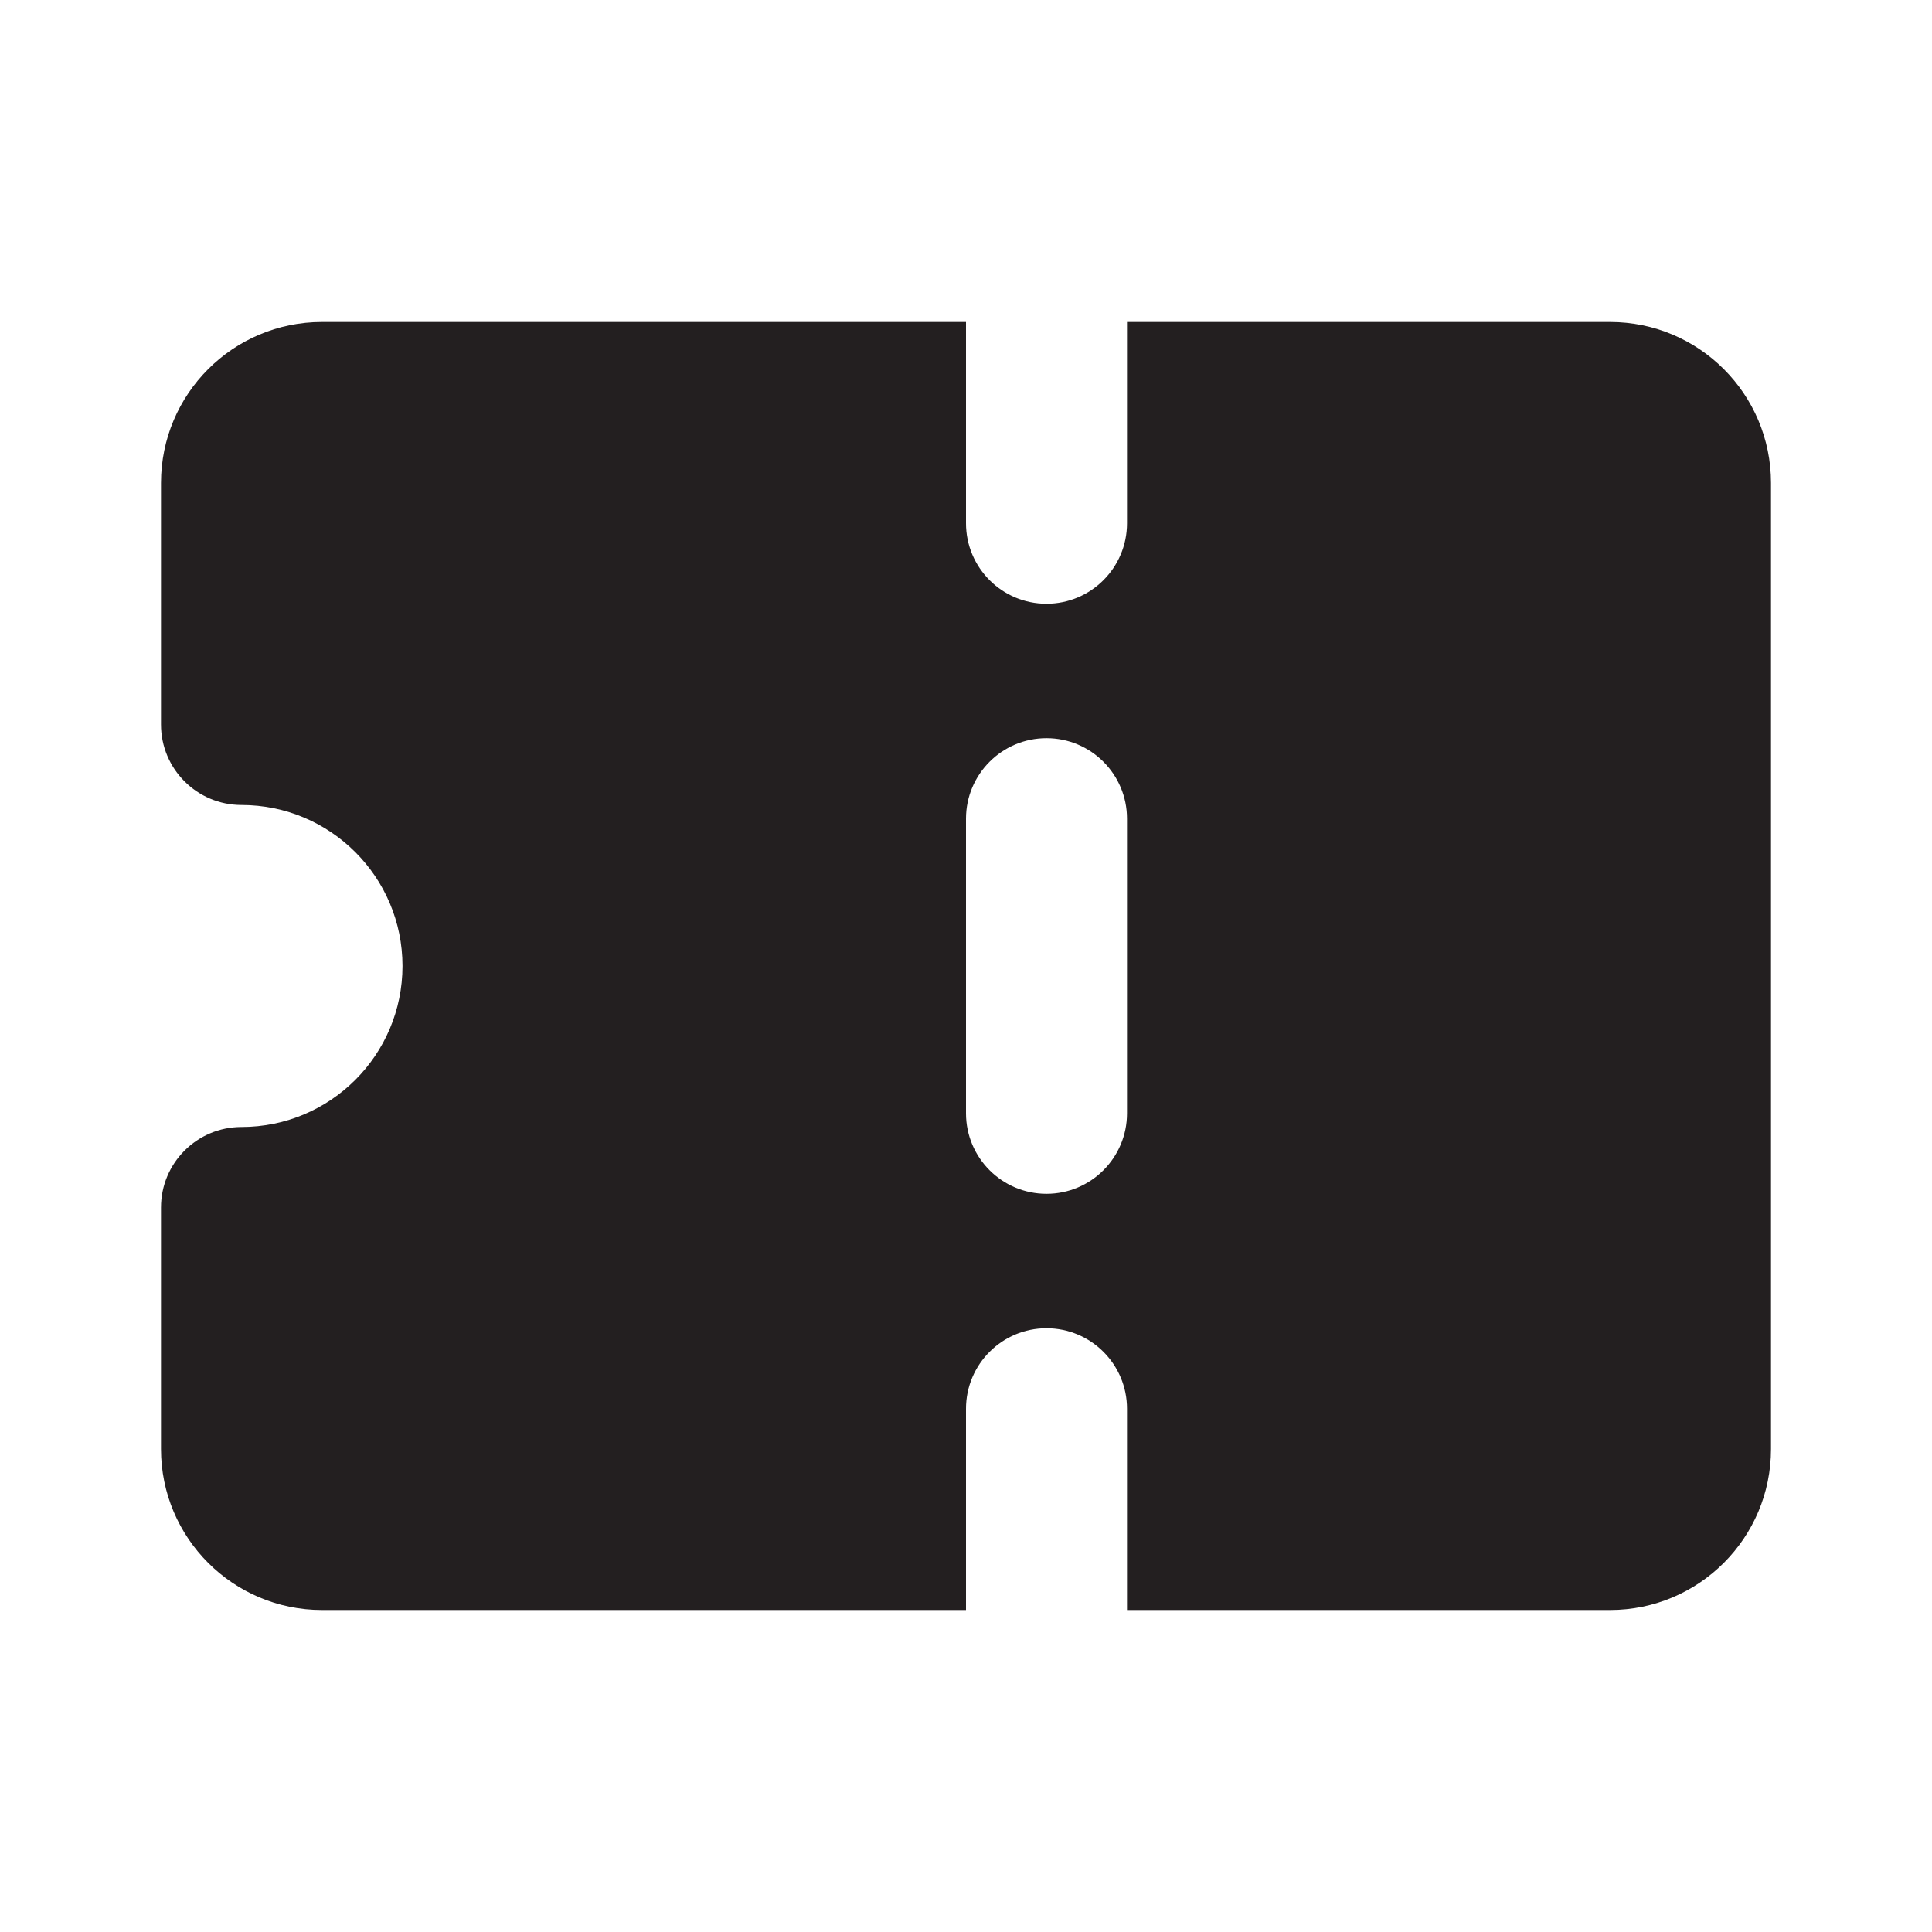
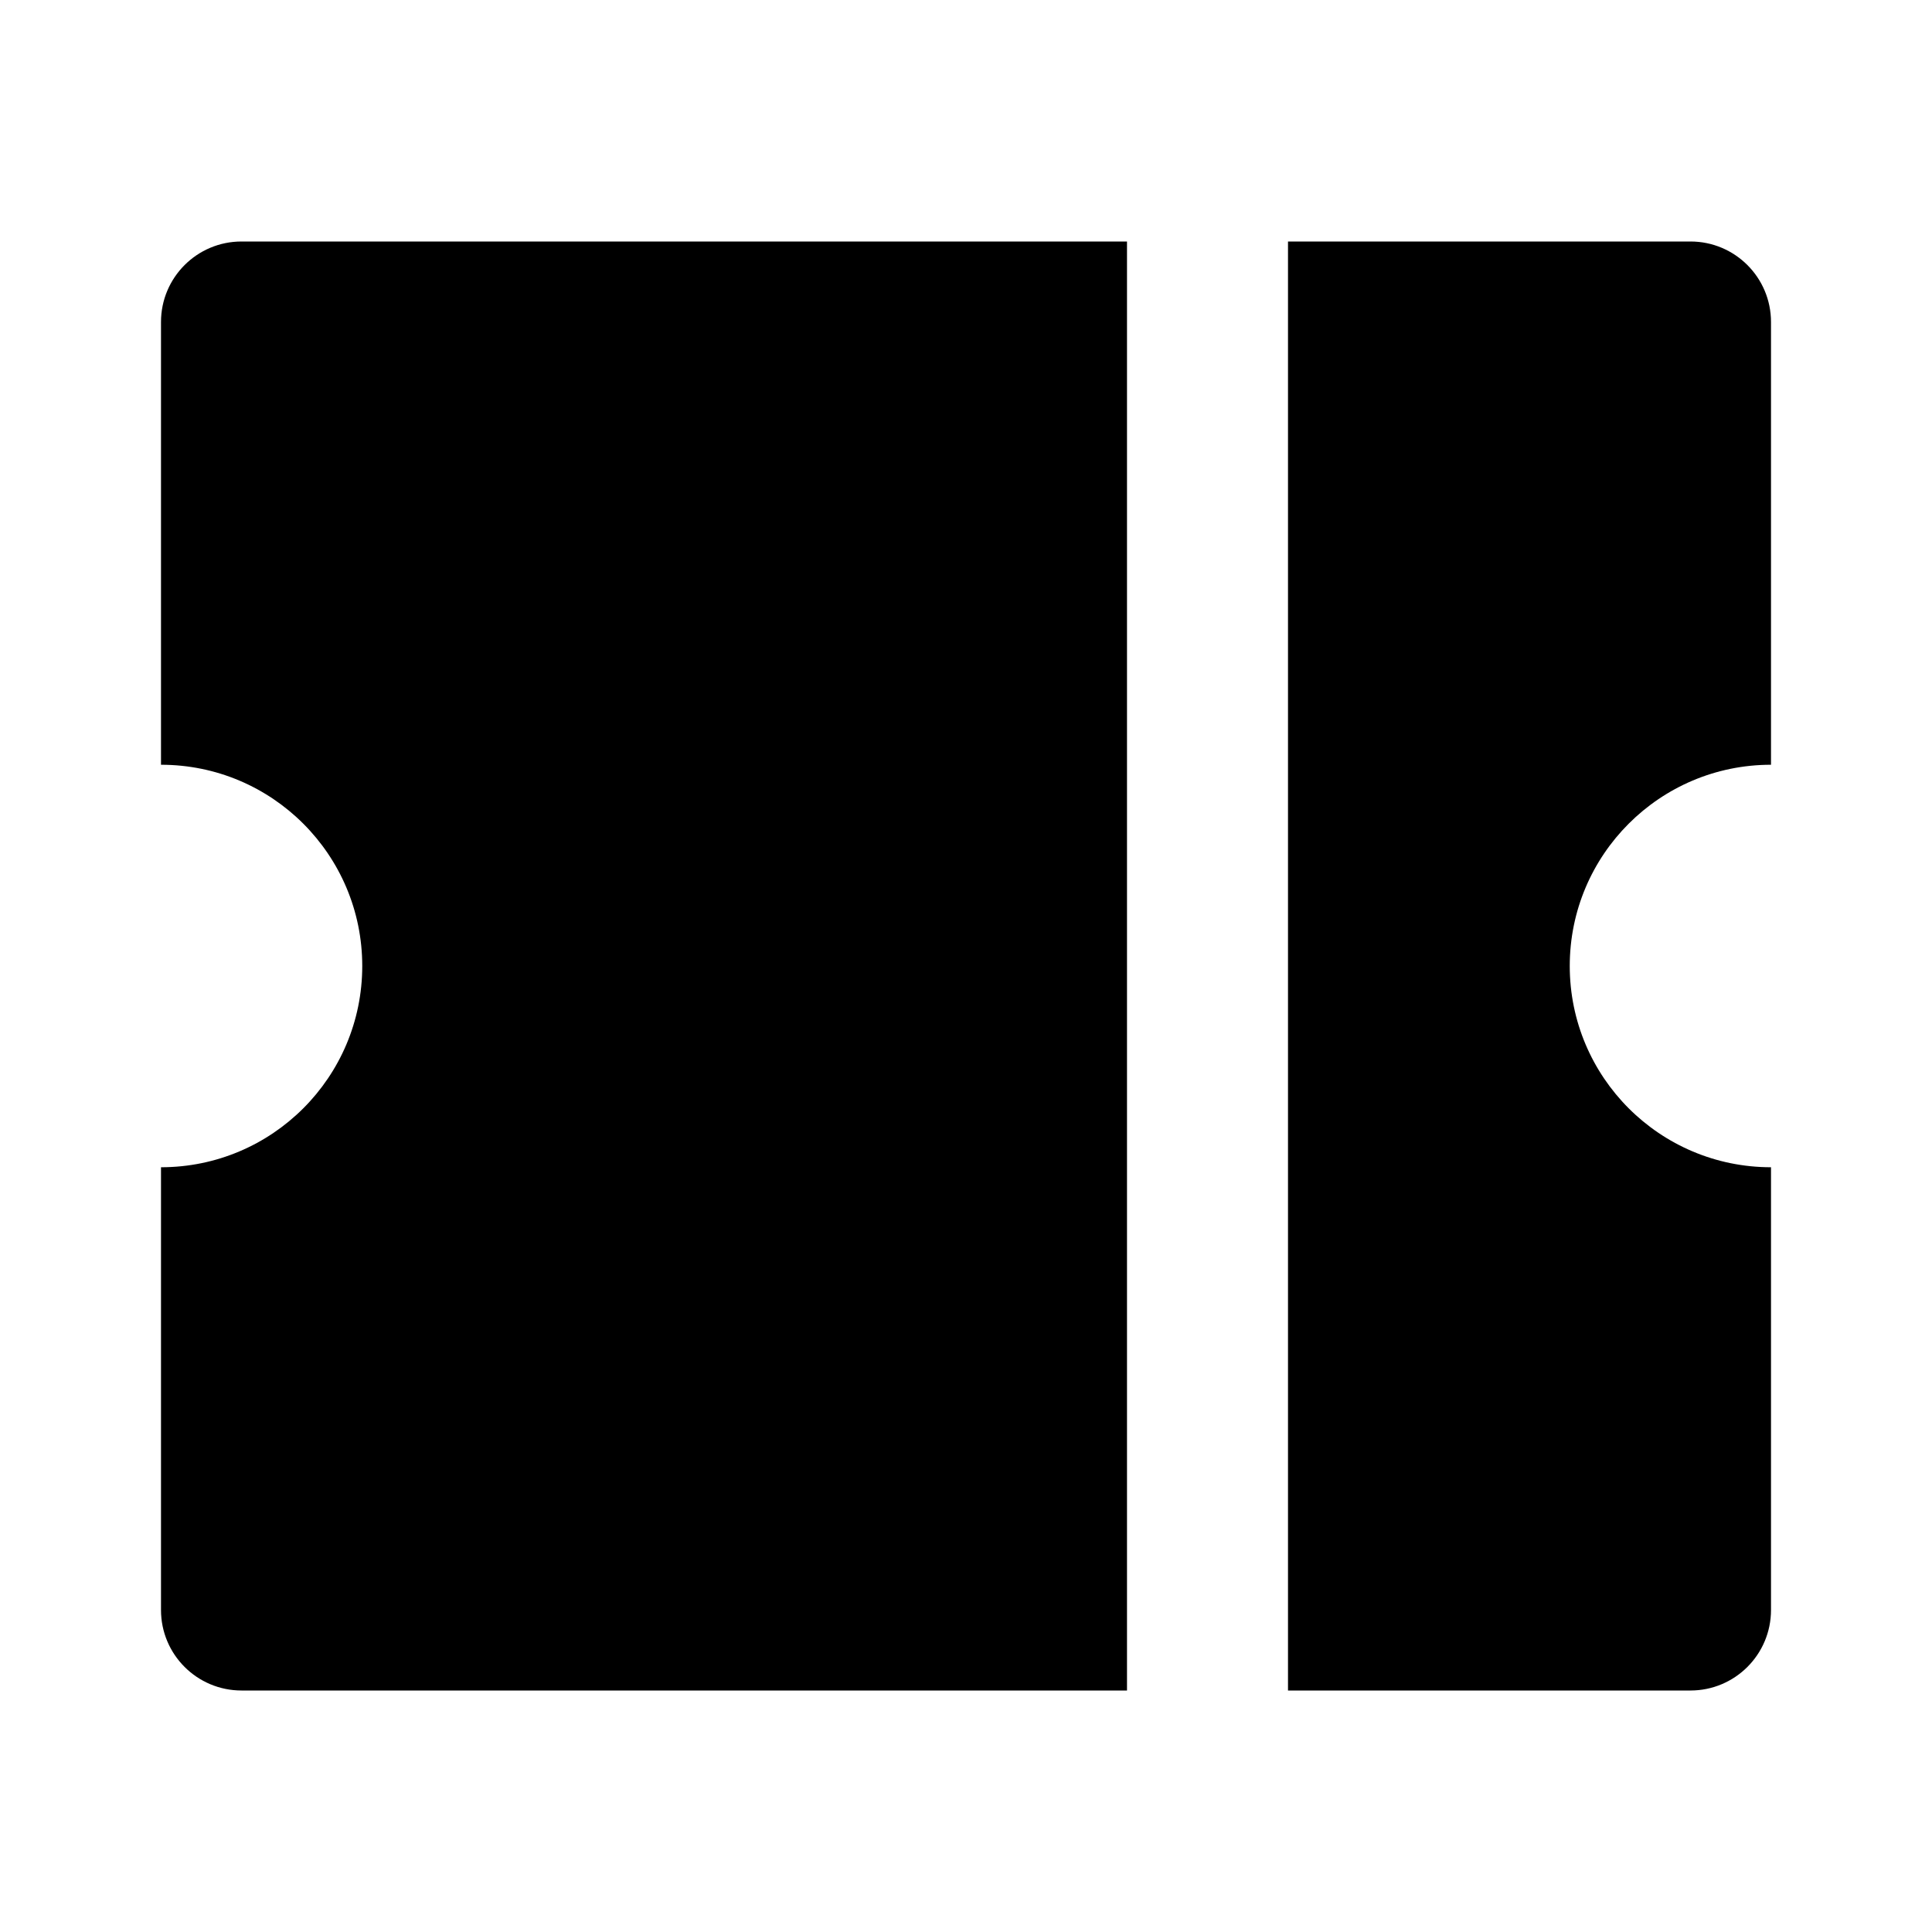
- <svg xmlns="http://www.w3.org/2000/svg" width="800px" height="800px" viewBox="0 0 24 24" id="coupon" class="icon glyph">
-   <path d="M20,4H14V6.5a1,1,0,0,1-2,0V4H4A2,2,0,0,0,2,6V9a1,1,0,0,0,1,1,2,2,0,0,1,0,4,1,1,0,0,0-1,1v3a2,2,0,0,0,2,2h8V17.5a1,1,0,0,1,2,0V20h6a2,2,0,0,0,2-2V6A2,2,0,0,0,20,4Zm-6,9.83a1,1,0,0,1-2,0V10.17a1,1,0,0,1,2,0Z" style="fill:#231f20" />
+ <svg xmlns="http://www.w3.org/2000/svg" width="800px" height="800px" viewBox="0 0 24 24">
+   <g>
+     <path fill="none" d="M0 0h24v24H0z" />
+     <path d="M14 3v18H3a1 1 0 0 1-1-1v-5.5a2.5 2.5 0 1 0 0-5V4a1 1 0 0 1 1-1h11zm2 0h5a1 1 0 0 1 1 1v5.5a2.5 2.5 0 1 0 0 5V20a1 1 0 0 1-1 1h-5V3z" />
+   </g>
</svg>
